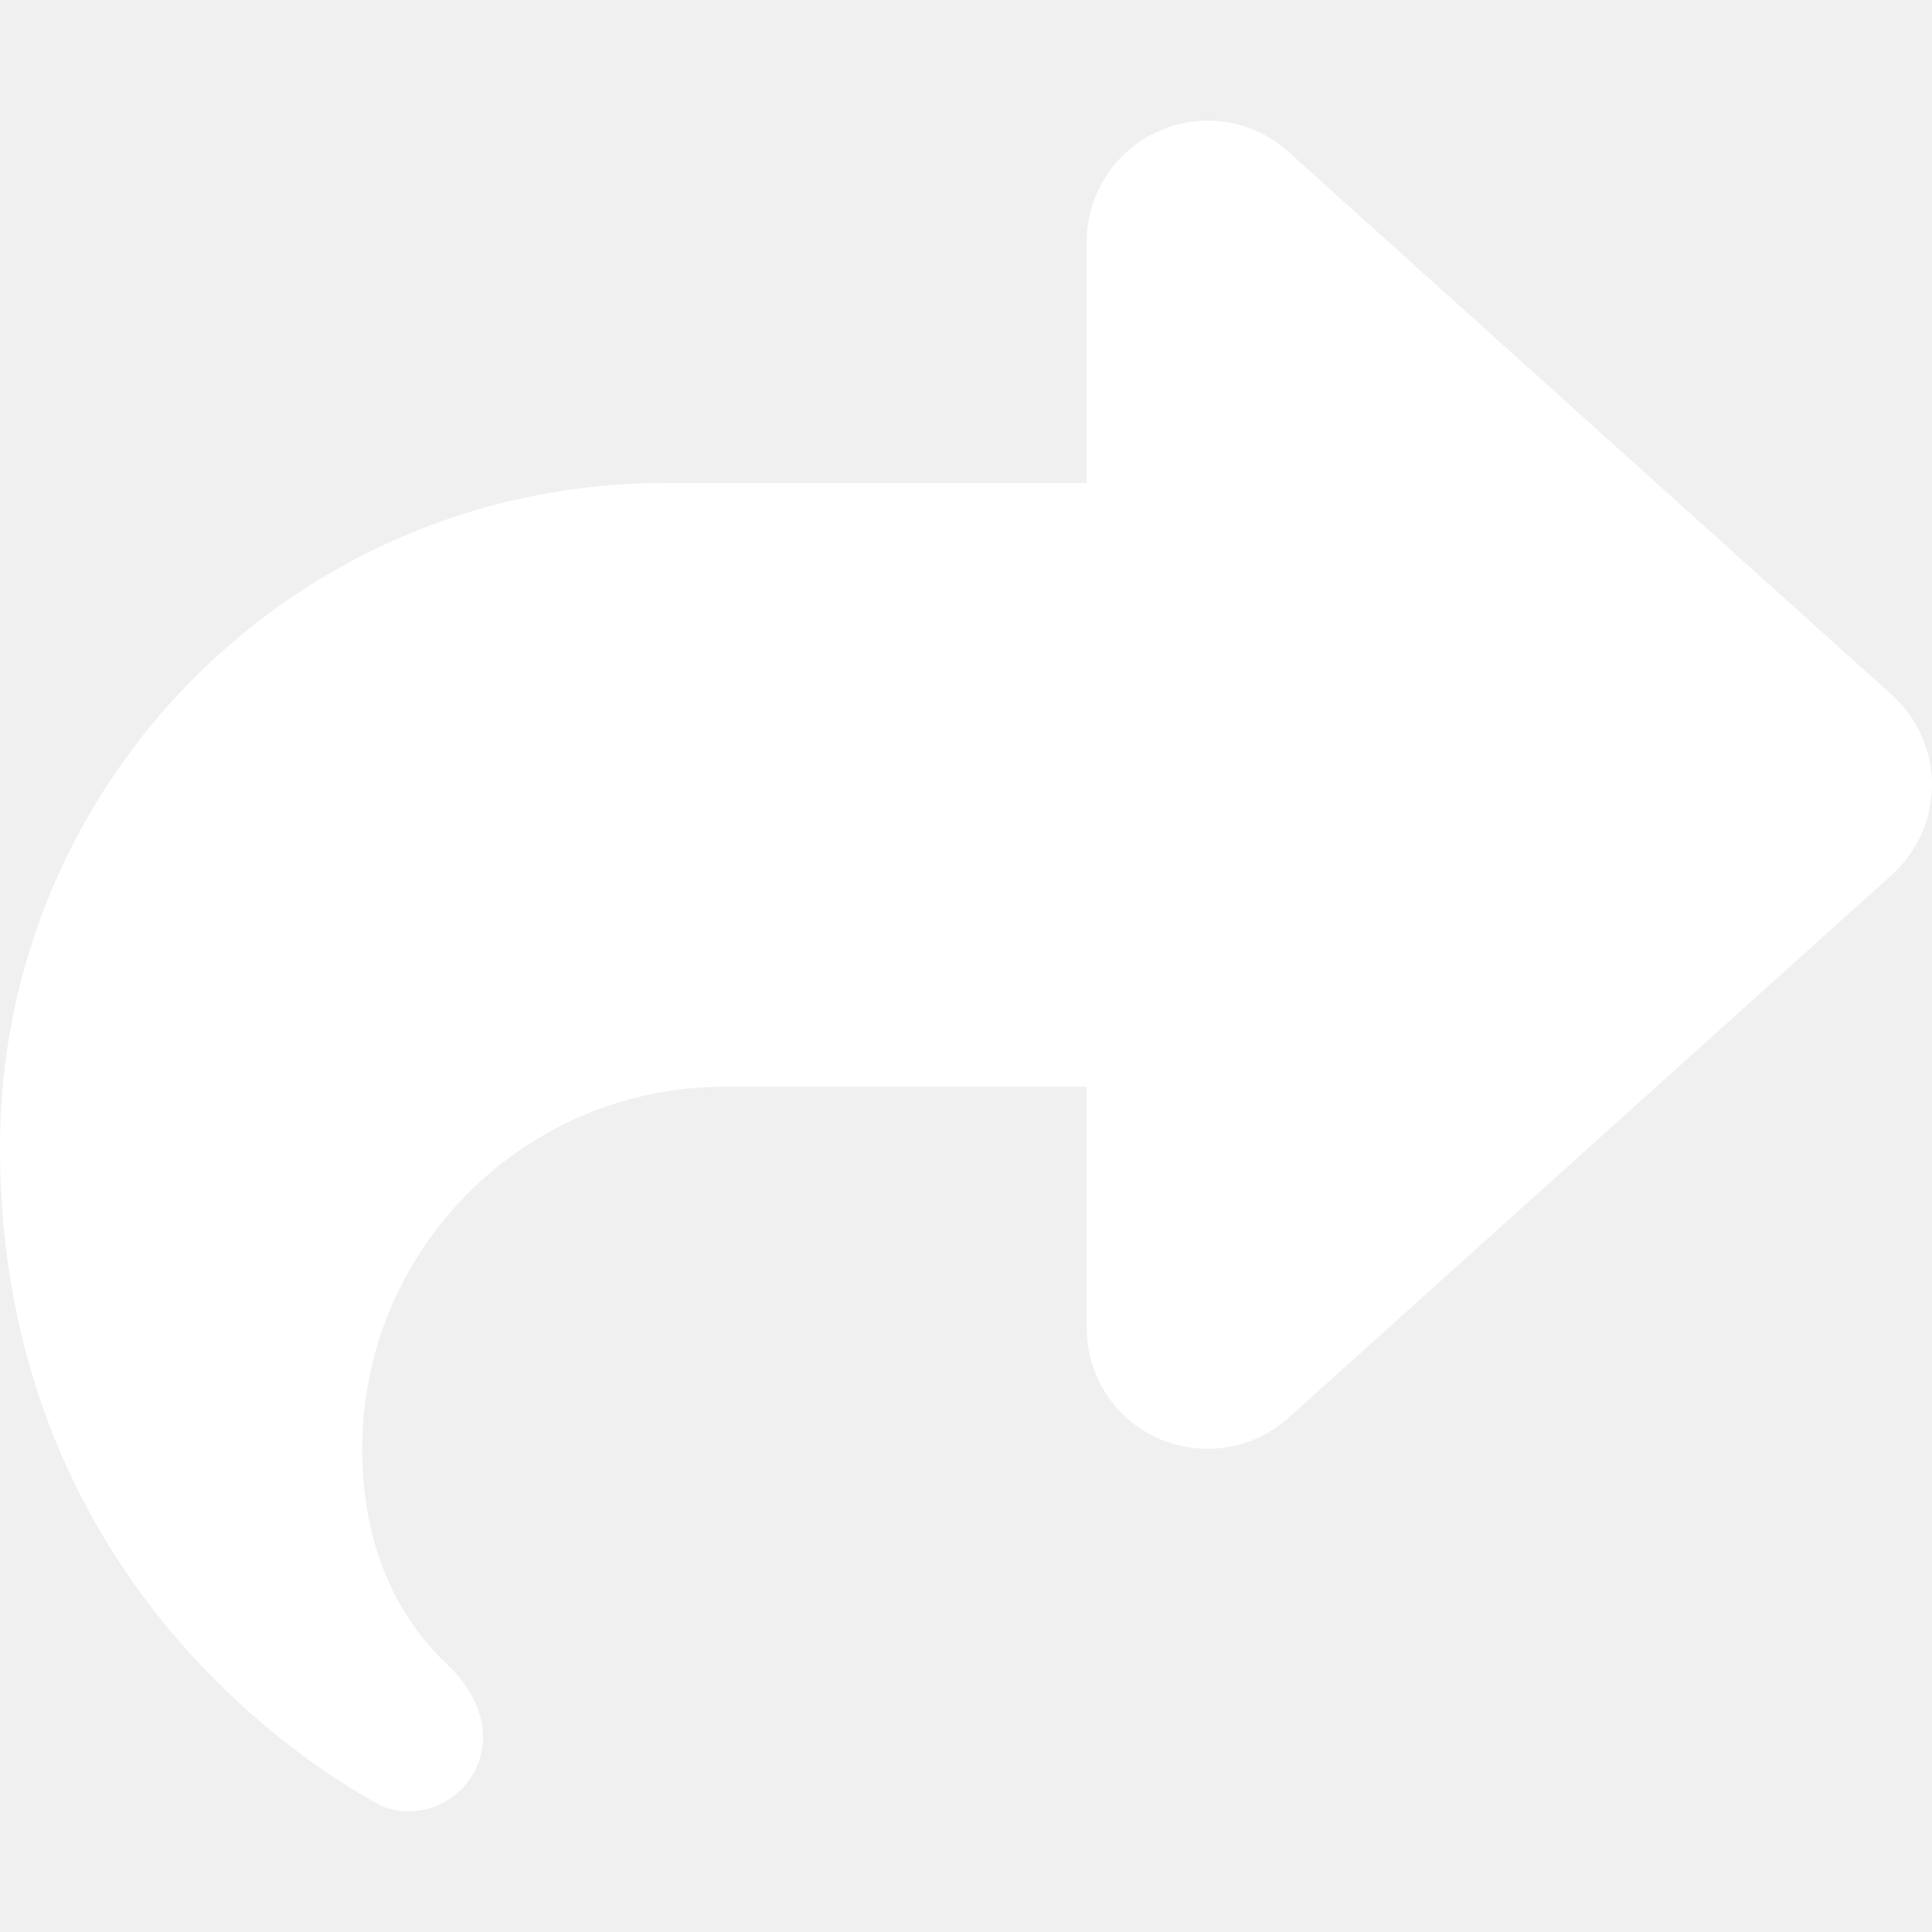
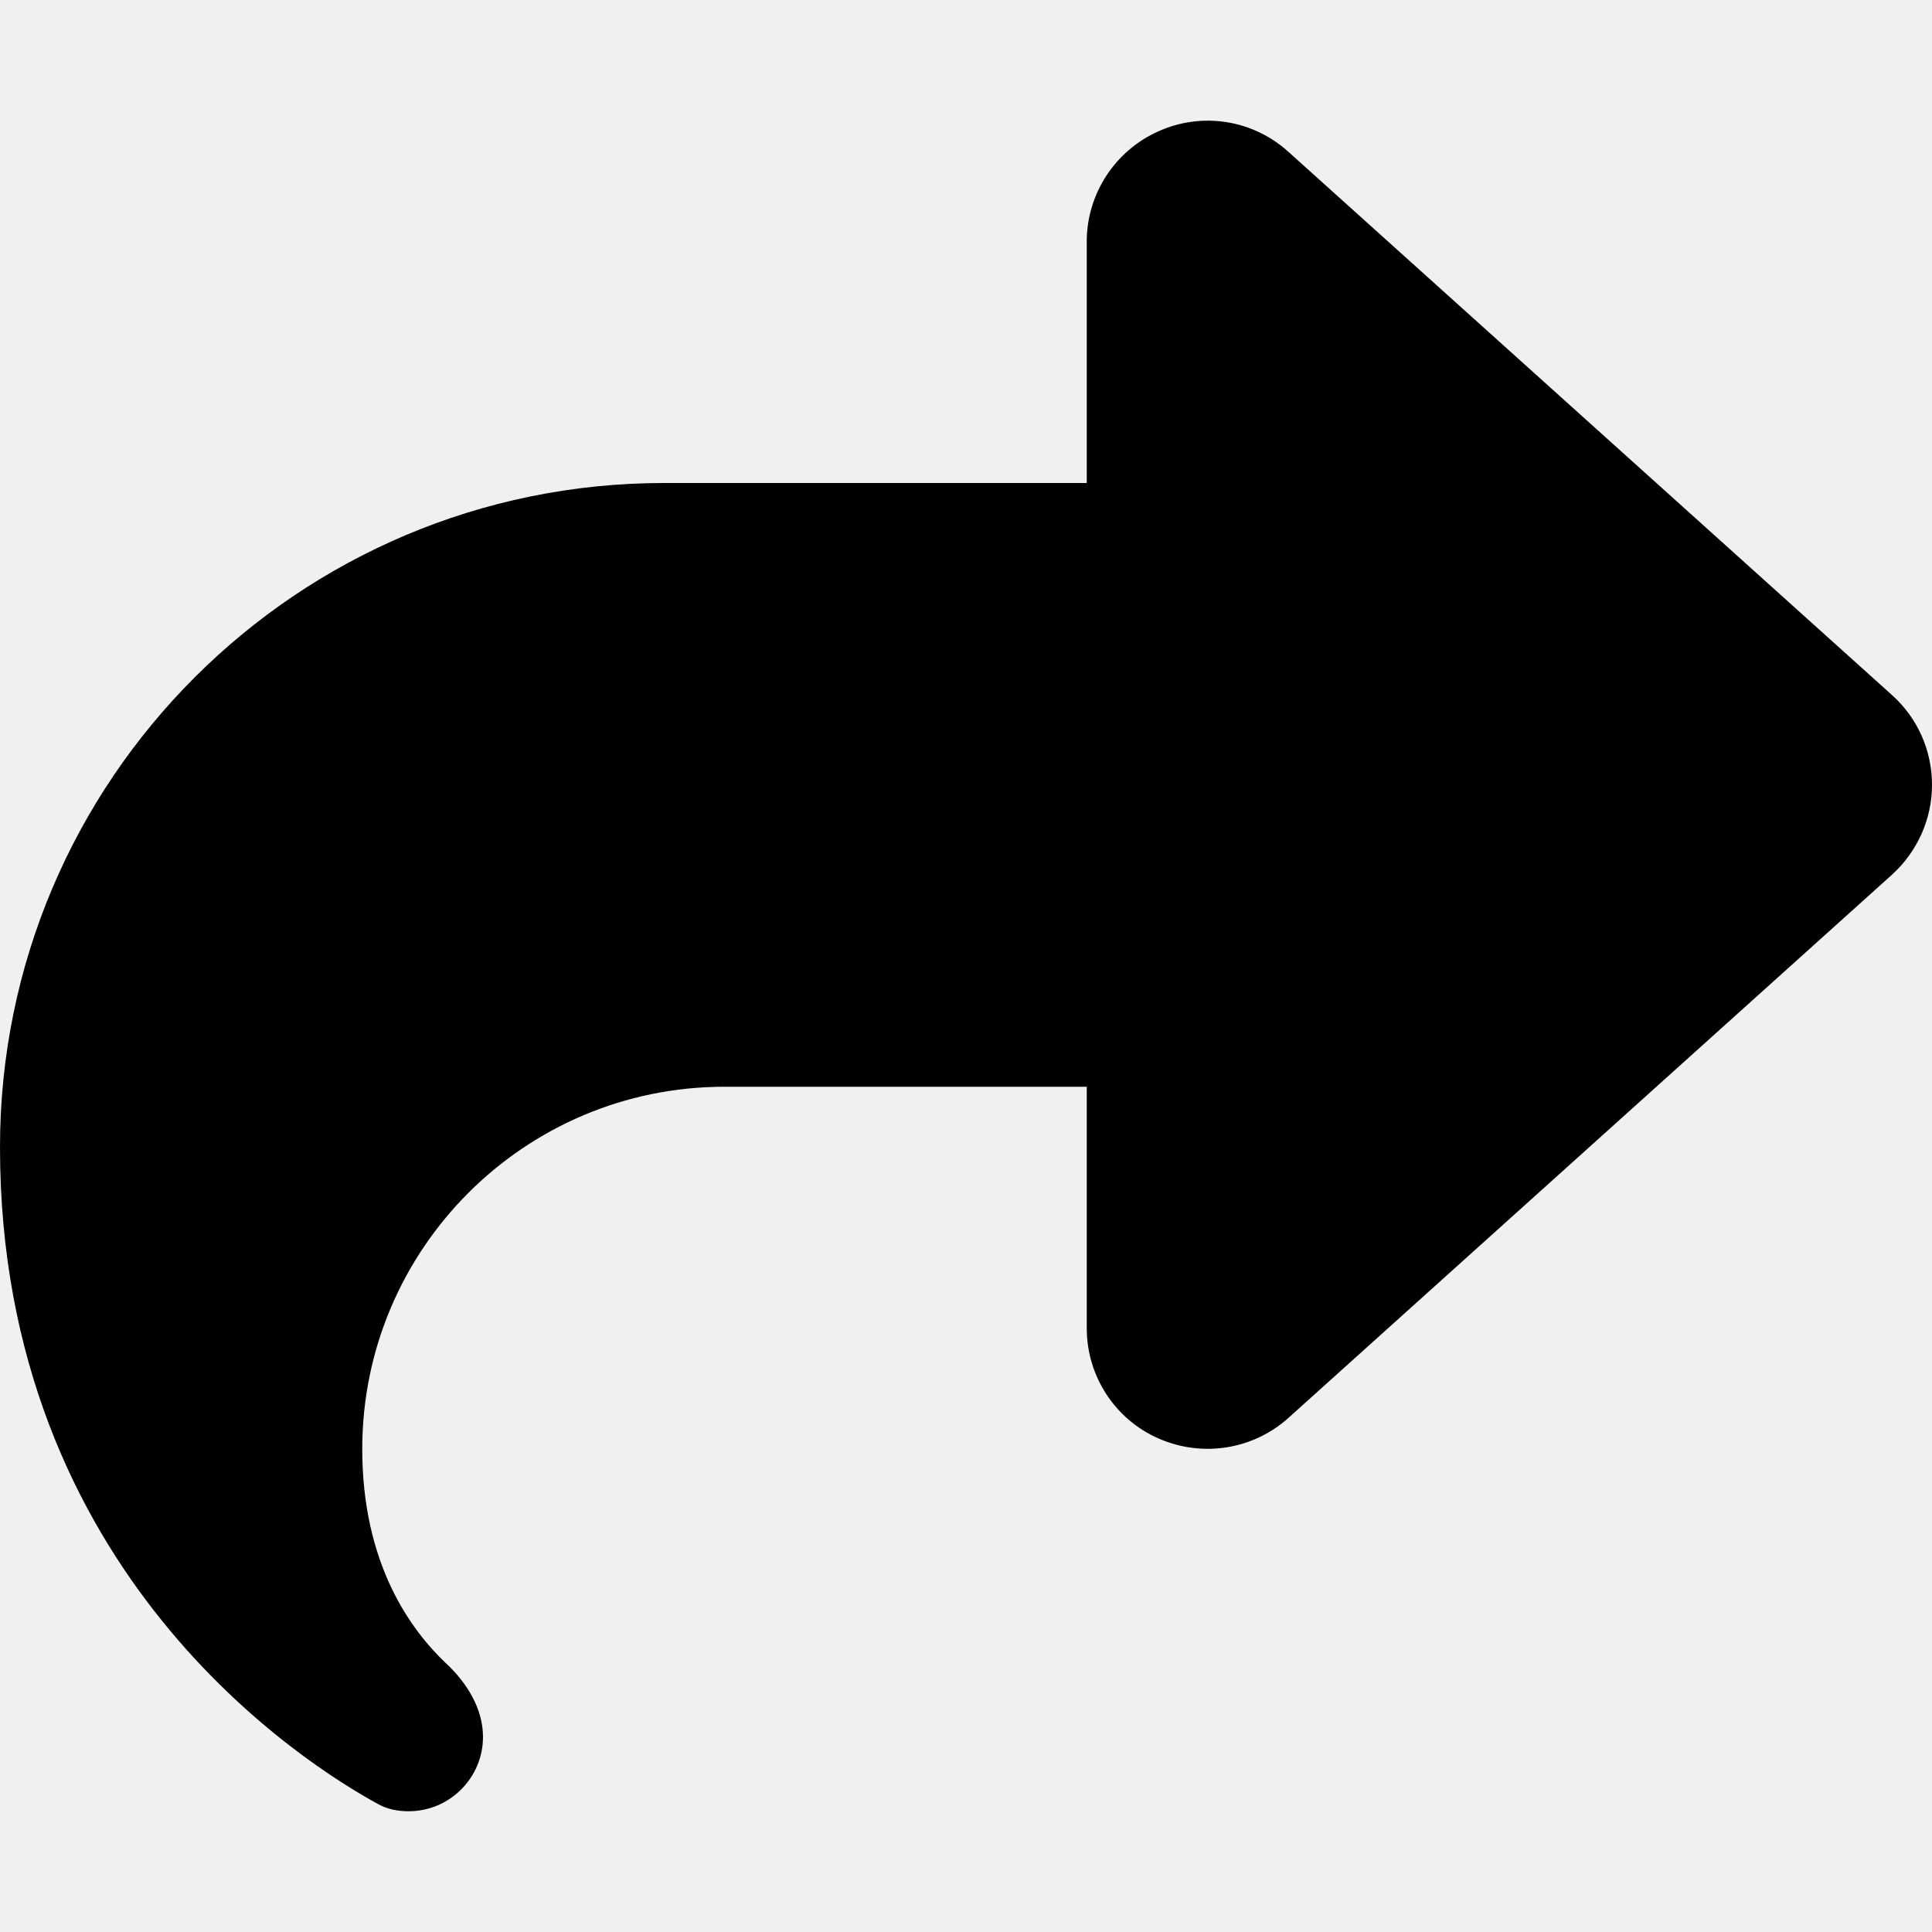
<svg xmlns="http://www.w3.org/2000/svg" height="1em" viewBox="0 0 512 512">
-   <style>svg{fill:#ffffff}</style>
  <path d="M307 34.8c-11.5 5.1-19 16.6-19 29.2v64H176C78.8 128 0 206.8 0 304C0 417.3 81.5 467.9 100.2 478.1c2.5 1.4 5.3 1.9 8.1 1.9c10.9 0 19.7-8.9 19.7-19.7c0-7.5-4.3-14.4-9.8-19.5C108.8 431.9 96 414.4 96 384c0-53 43-96 96-96h96v64c0 12.6 7.4 24.1 19 29.2s25 3 34.4-5.4l160-144c6.7-6.1 10.6-14.7 10.6-23.8s-3.8-17.7-10.6-23.8l-160-144c-9.4-8.5-22.9-10.6-34.4-5.4z" />
</svg>
